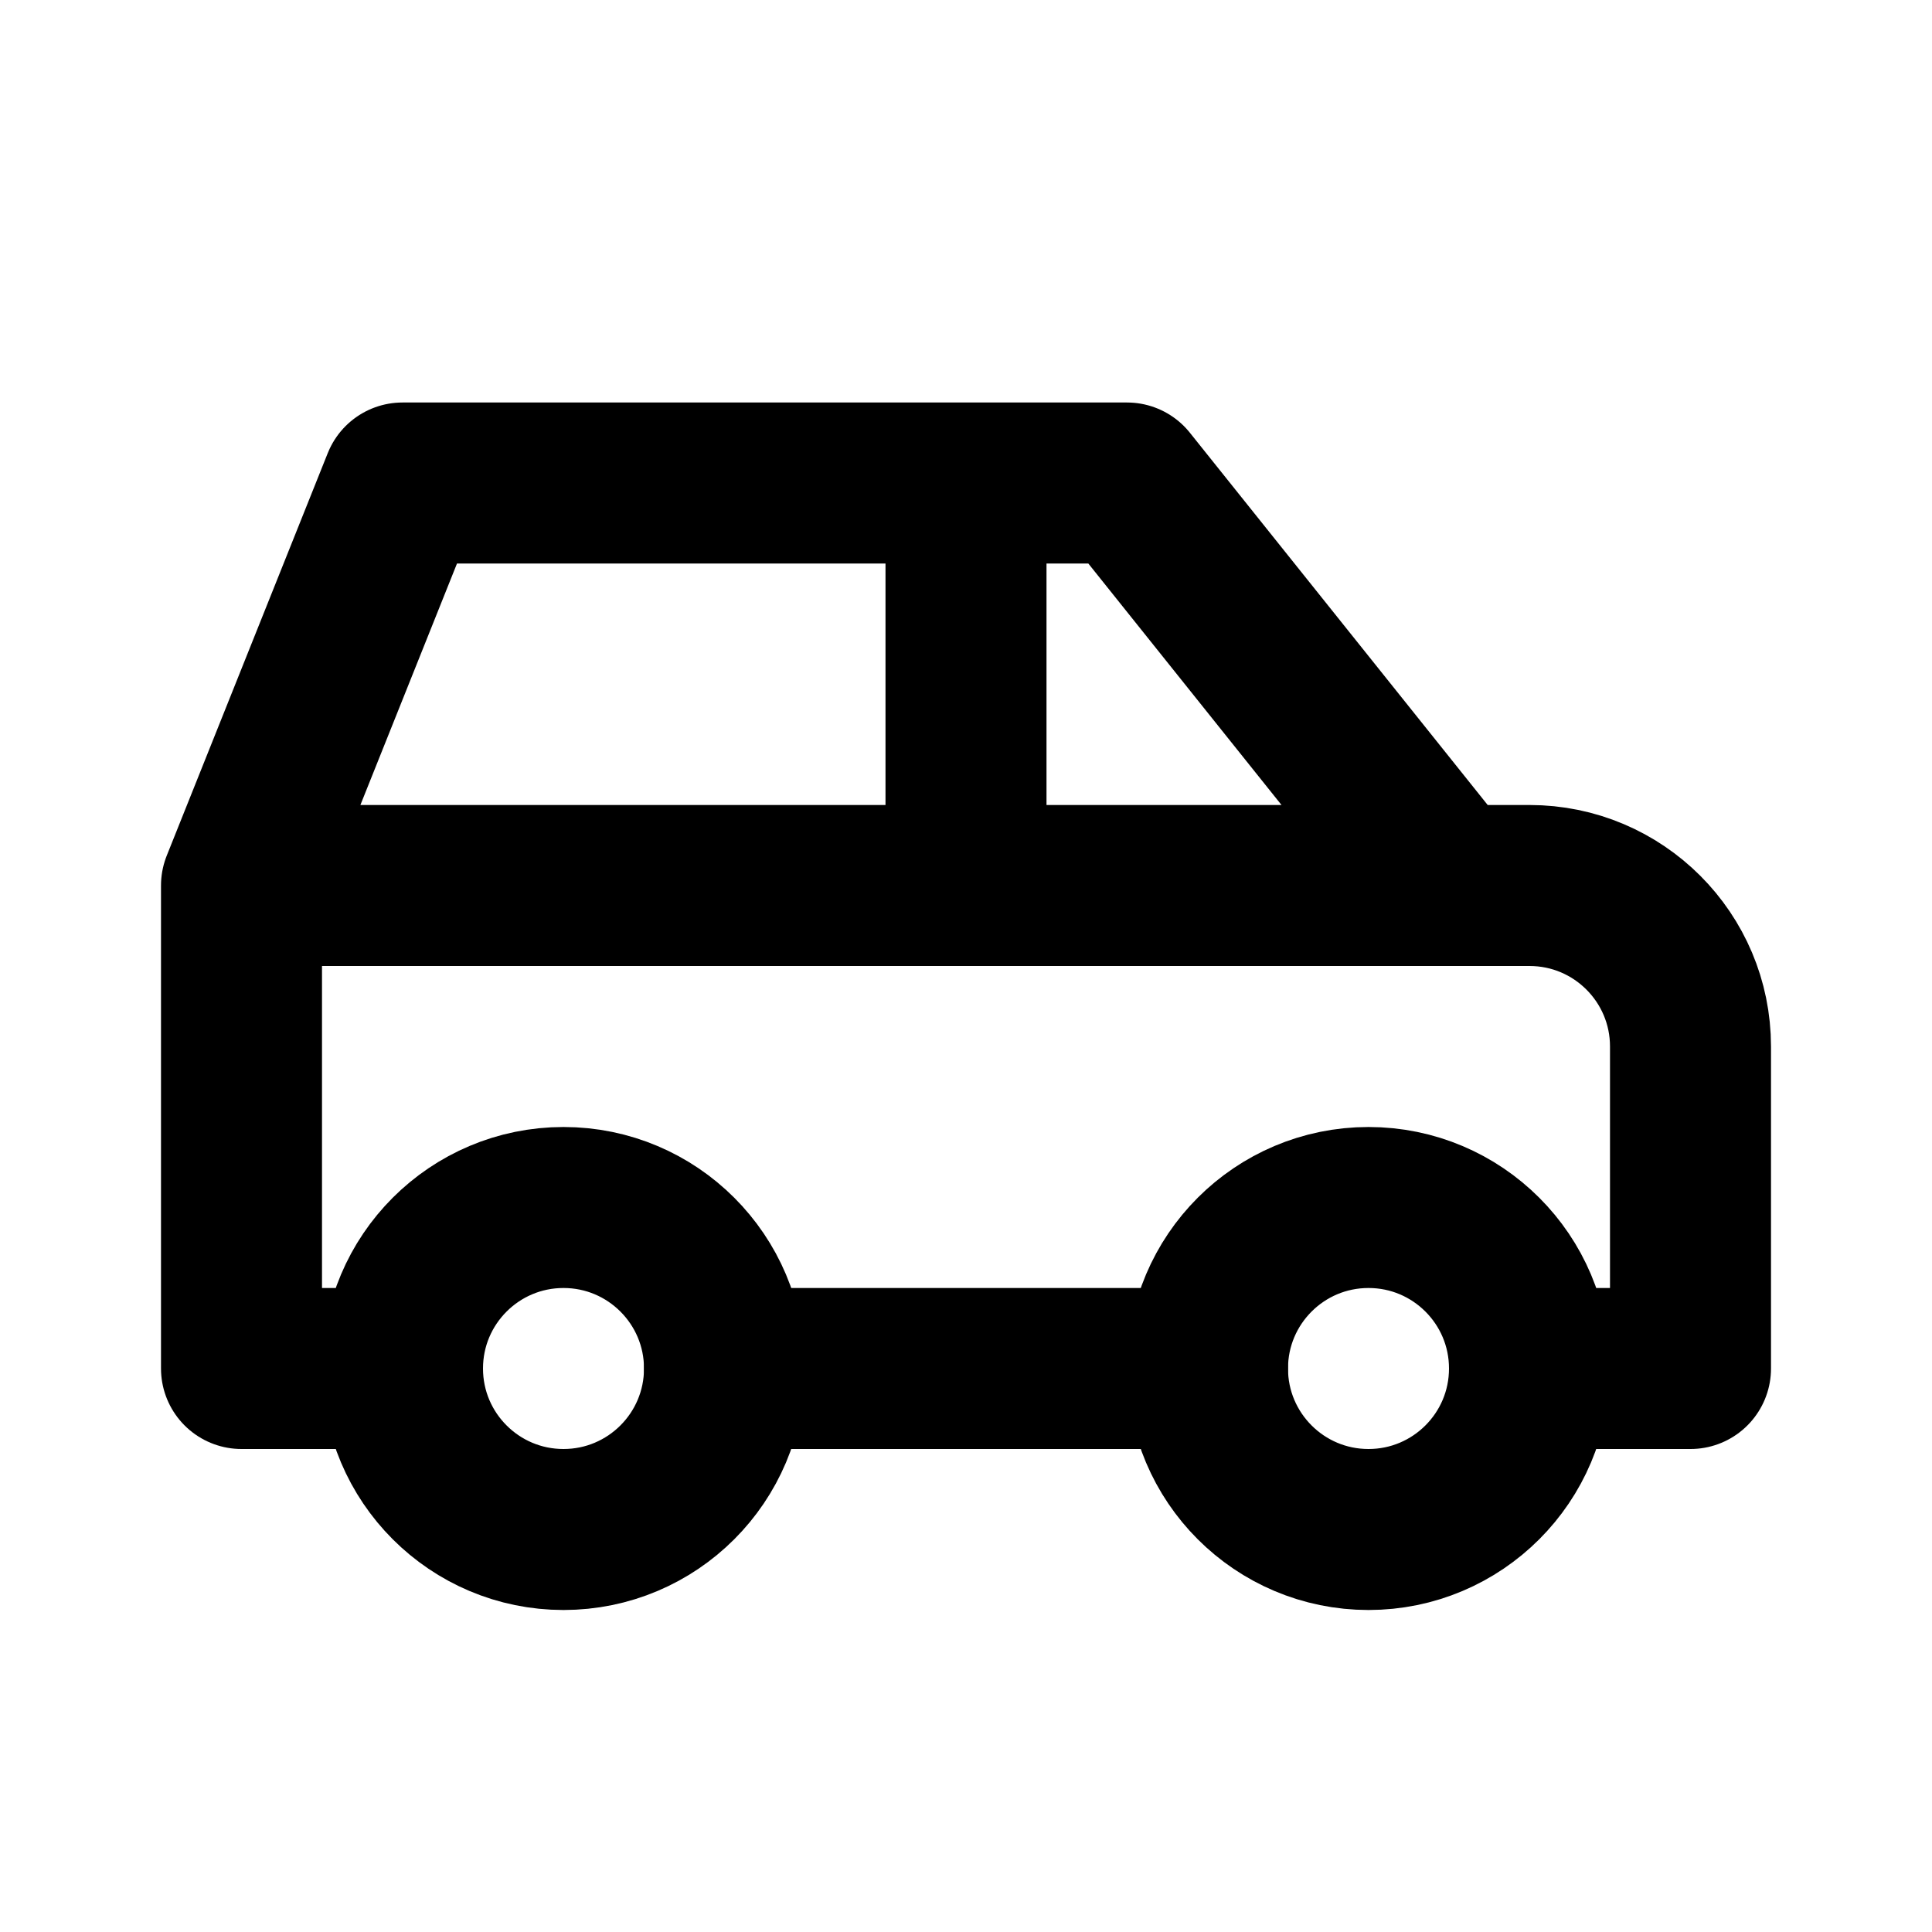
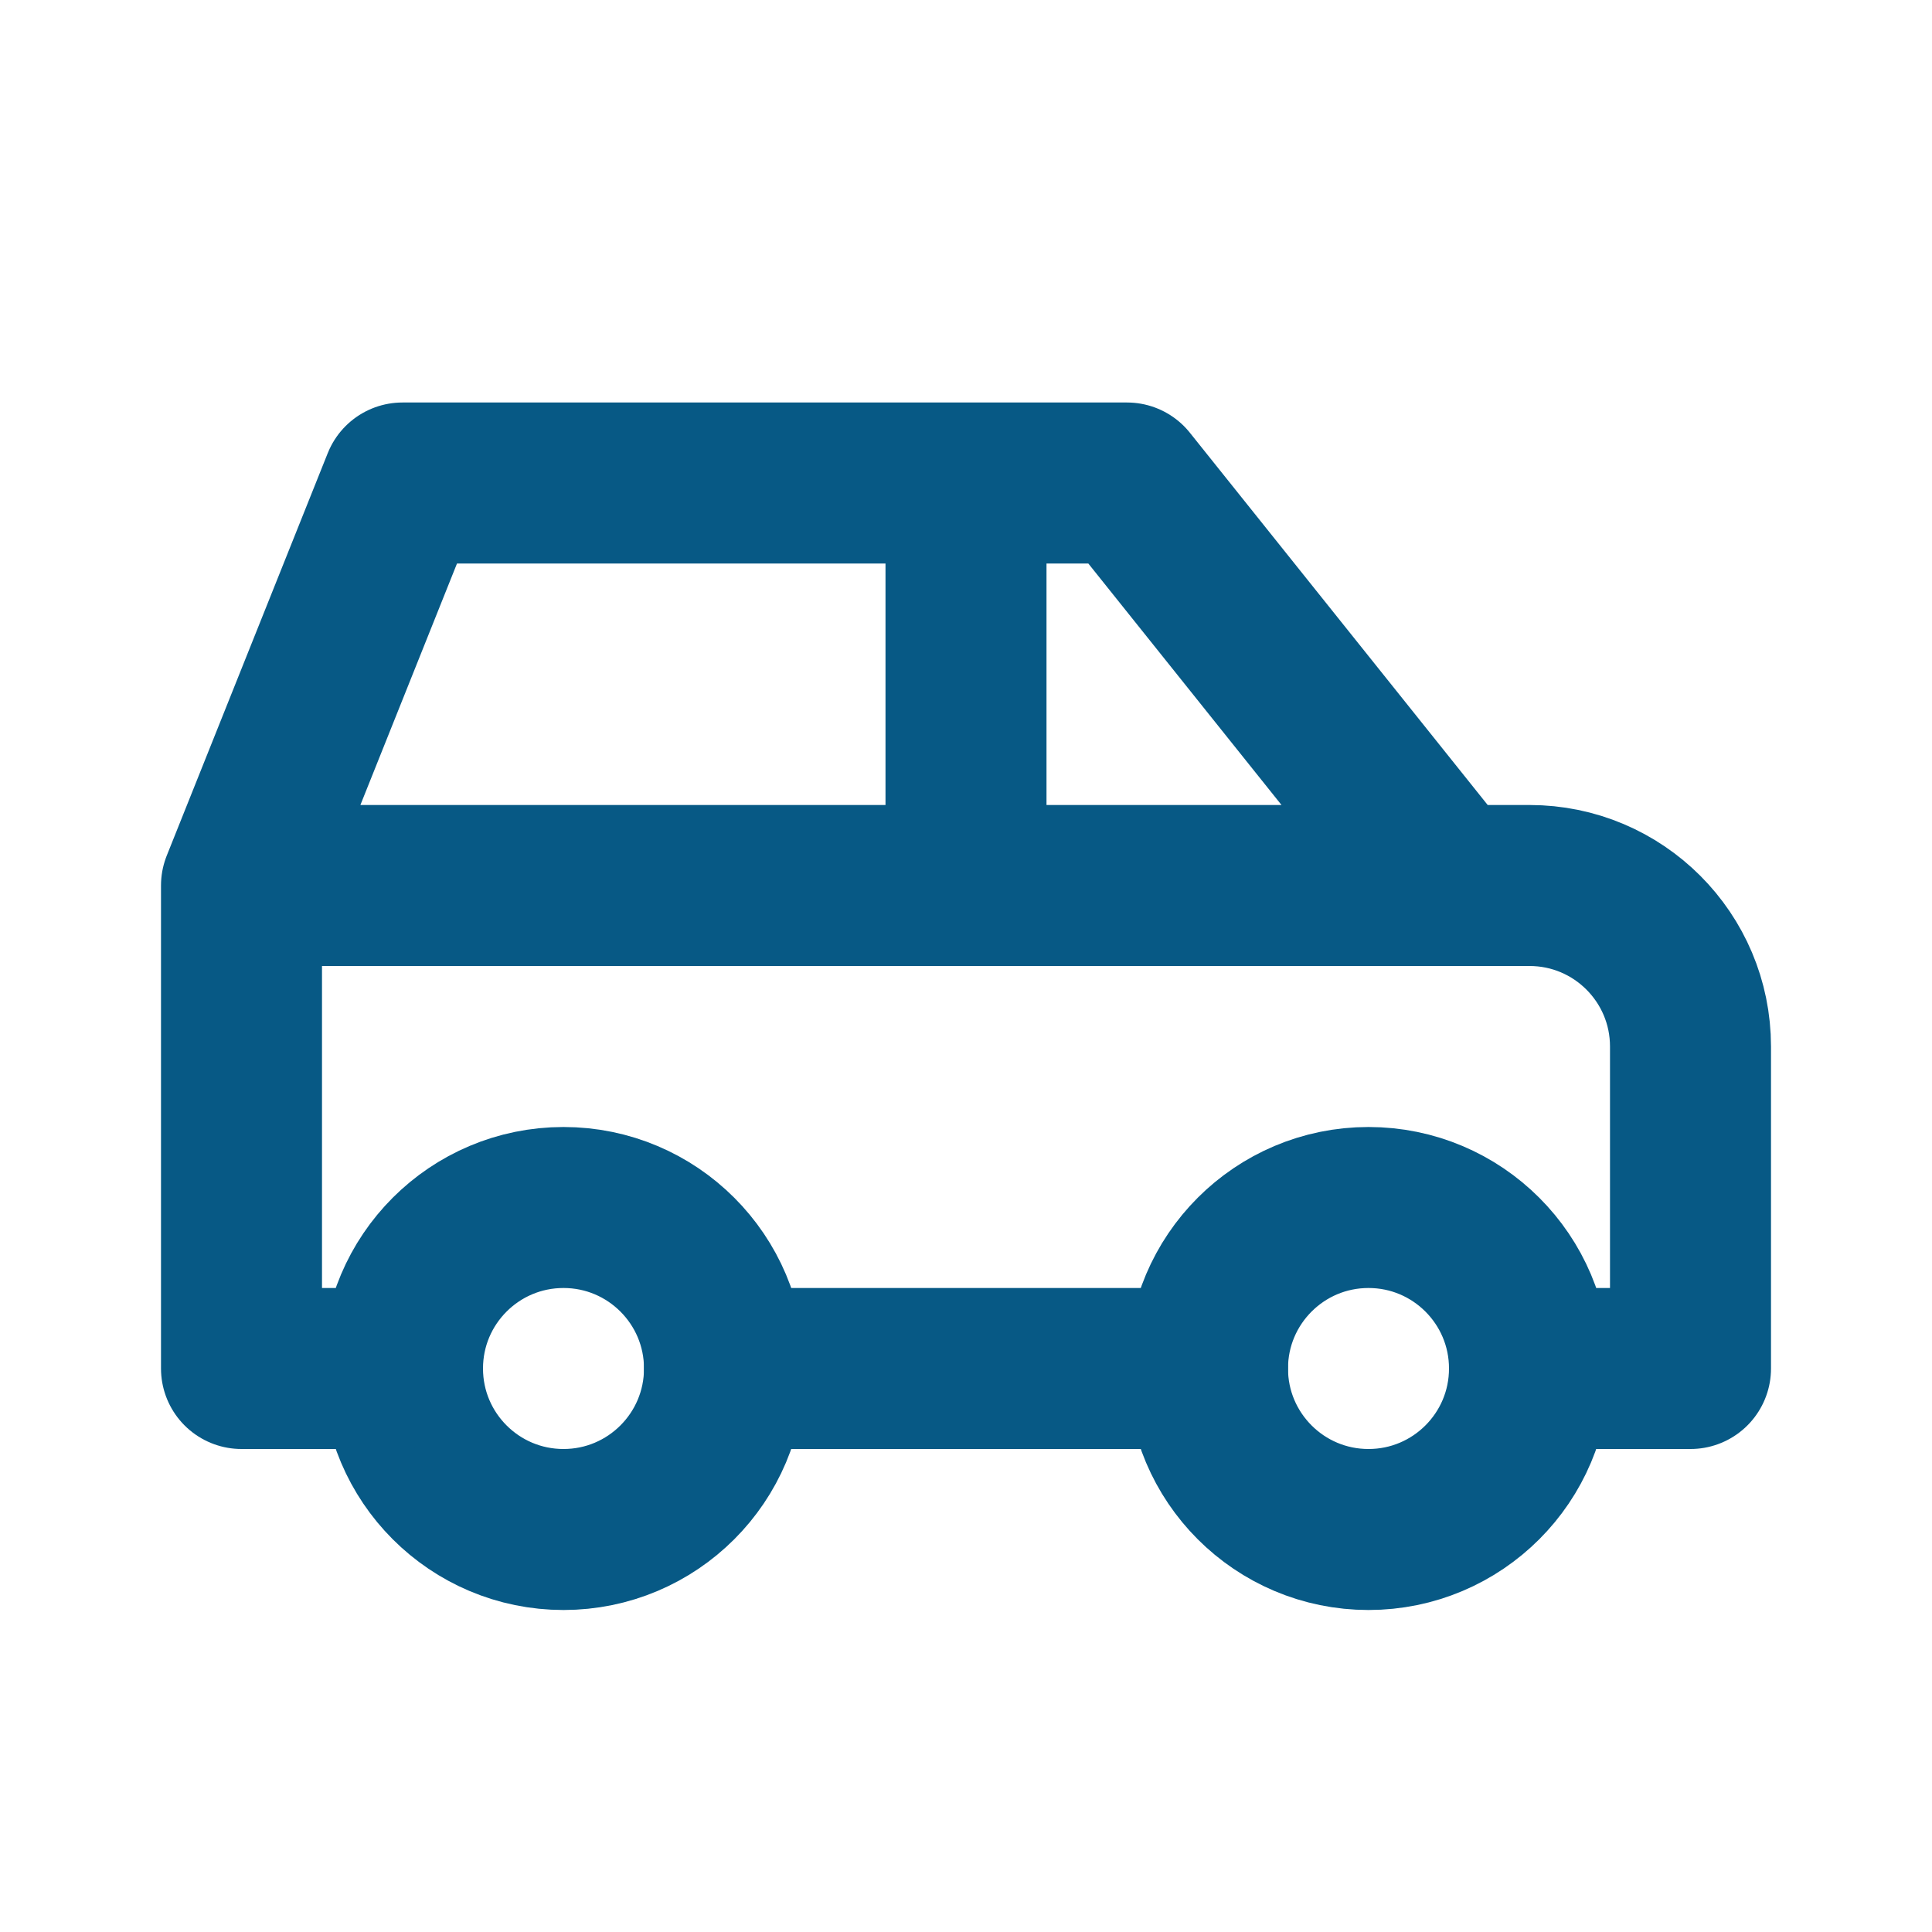
- <svg xmlns="http://www.w3.org/2000/svg" width="24" height="24" viewBox="0 0 24 24" fill="none" stroke="currentColor" stroke-width="2" stroke-linecap="round" stroke-linejoin="round" class="icon icon-tabler icons-tabler-outline icon-tabler-car">
+ <svg xmlns="http://www.w3.org/2000/svg" width="24" height="24" viewBox="0 0 24 24" fill="none" stroke="#075985" stroke-width="2" stroke-linecap="round" stroke-linejoin="round" class="icon icon-tabler icons-tabler-outline icon-tabler-car">
  <path stroke="none" d="M0 0h24v24H0z" fill="" />
  <path d="M7 17m-2 0a2 2 0 1 0 4 0a2 2 0 1 0 -4 0" />
  <path d="M17 17m-2 0a2 2 0 1 0 4 0a2 2 0 1 0 -4 0" />
  <path d="M5 17h-2v-6l2 -5h9l4 5h1a2 2 0 0 1 2 2v4h-2m-4 0h-6m-6 -6h15m-6 0v-5" />
</svg>
